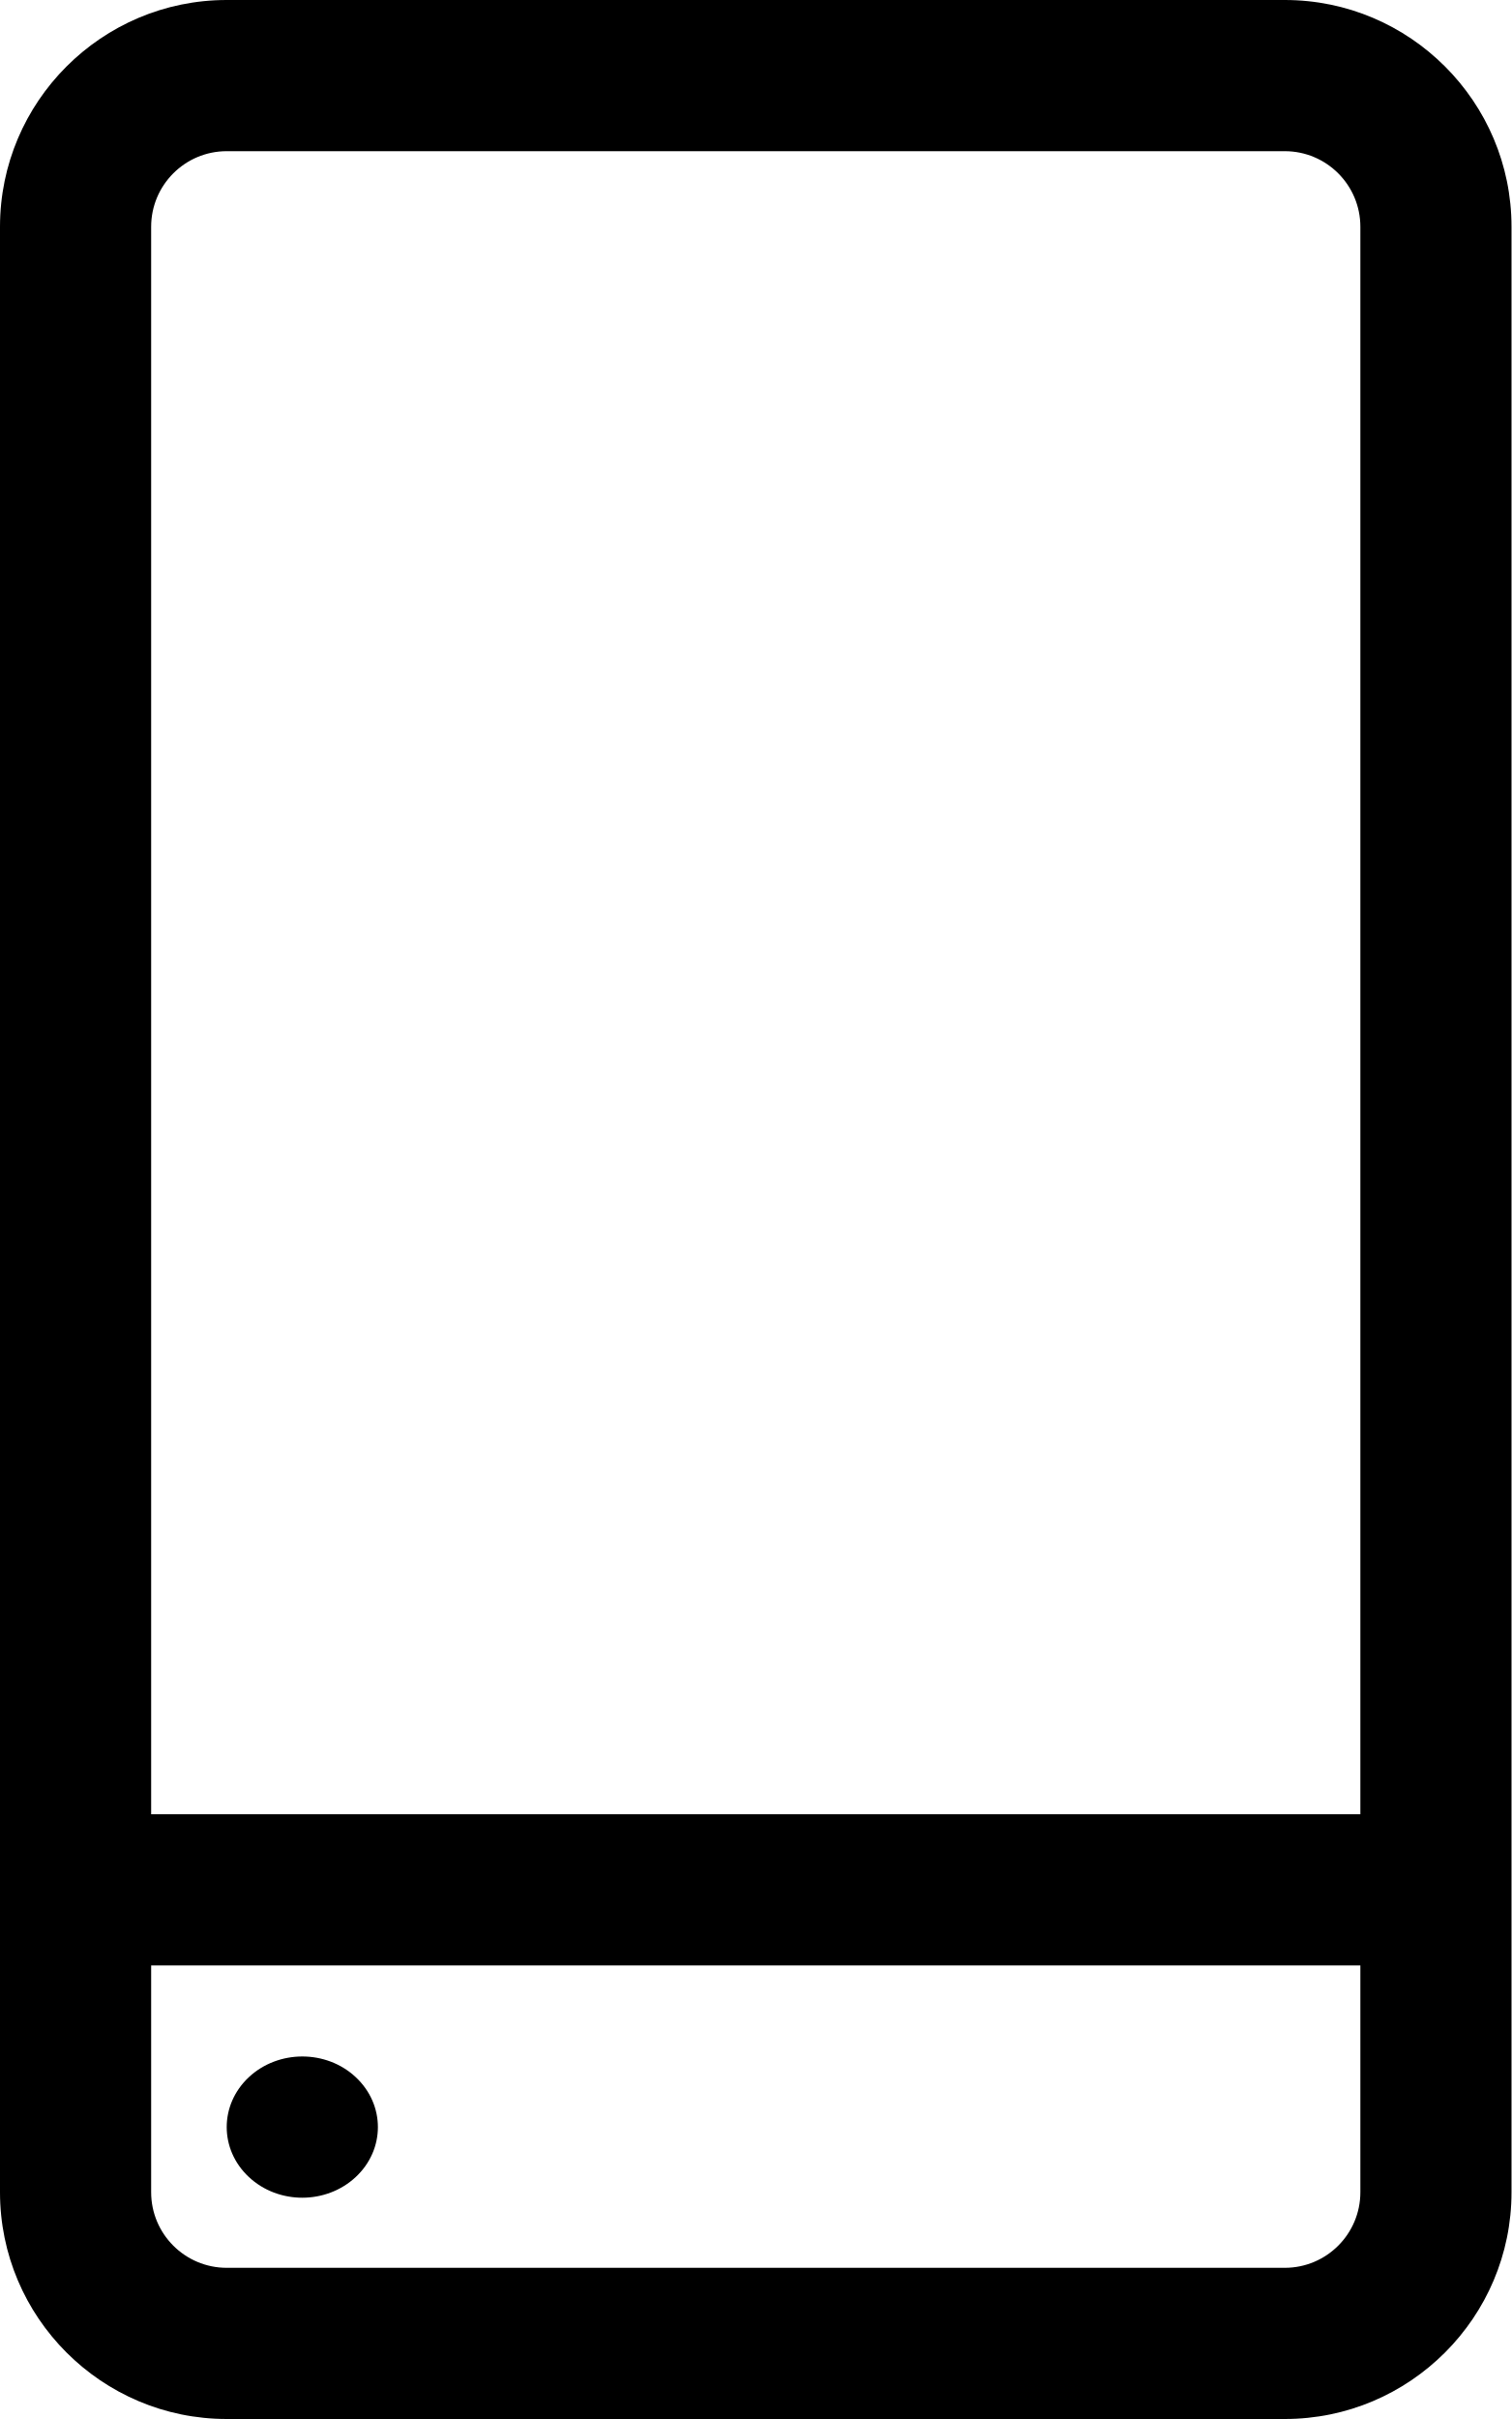
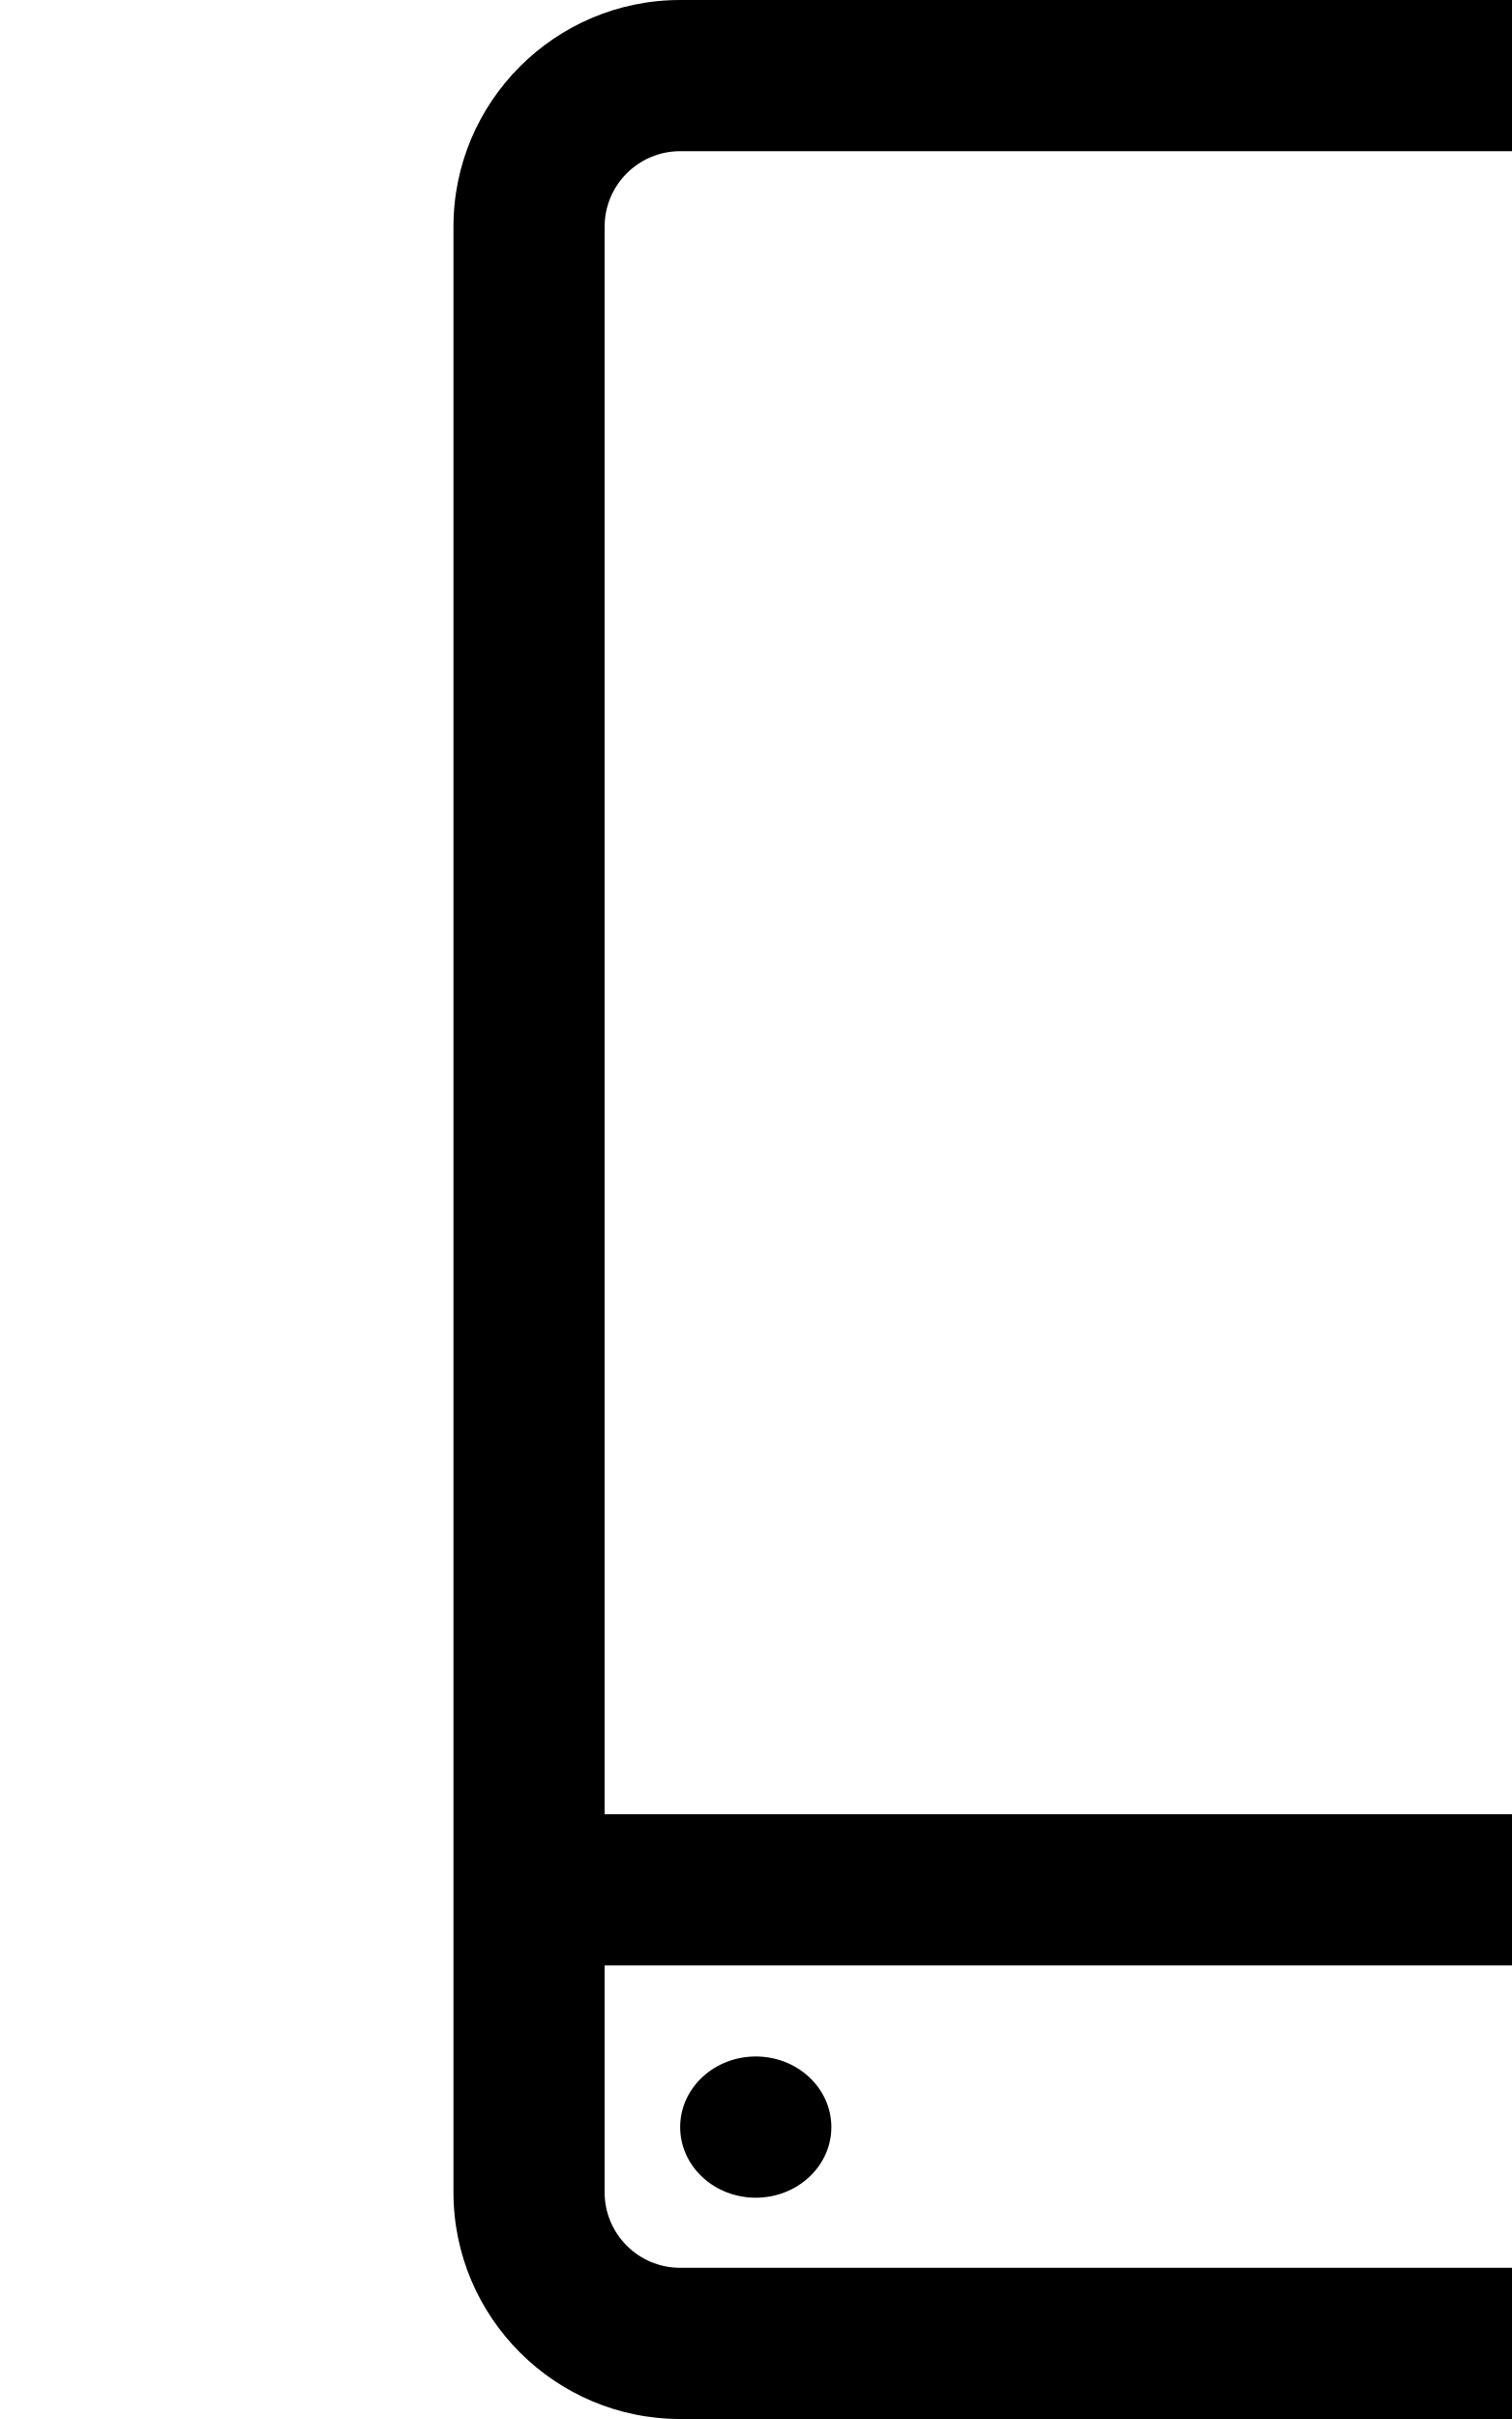
- <svg xmlns="http://www.w3.org/2000/svg" version="1.1" width="20" height="32" viewBox="0 0 20 32">
+ <svg xmlns="http://www.w3.org/2000/svg" version="1.1" width="20" height="32" viewBox="-6 0 20 32">
  <path d="M17 0h-14c-1.654 0-3 1.346-3 3v26c0 1.654 1.346 3 3 3h14c1.654 0 3-1.346 3-3v-26c0-1.654-1.346-3-3-3zM3 2h14c0.552 0 1 0.448 1 1v21h-16v-21c0-0.552 0.448-1 1-1zM17 30h-14c-0.552 0-1-0.448-1-1v-3h16v3c0 0.552-0.448 1-1 1z" />
  <path d="M4.707 27.478c0.391 0.365 0.391 0.956 0 1.321s-1.024 0.365-1.414 0c-0.391-0.365-0.391-0.956 0-1.321s1.024-0.365 1.414 0z" />
</svg>
